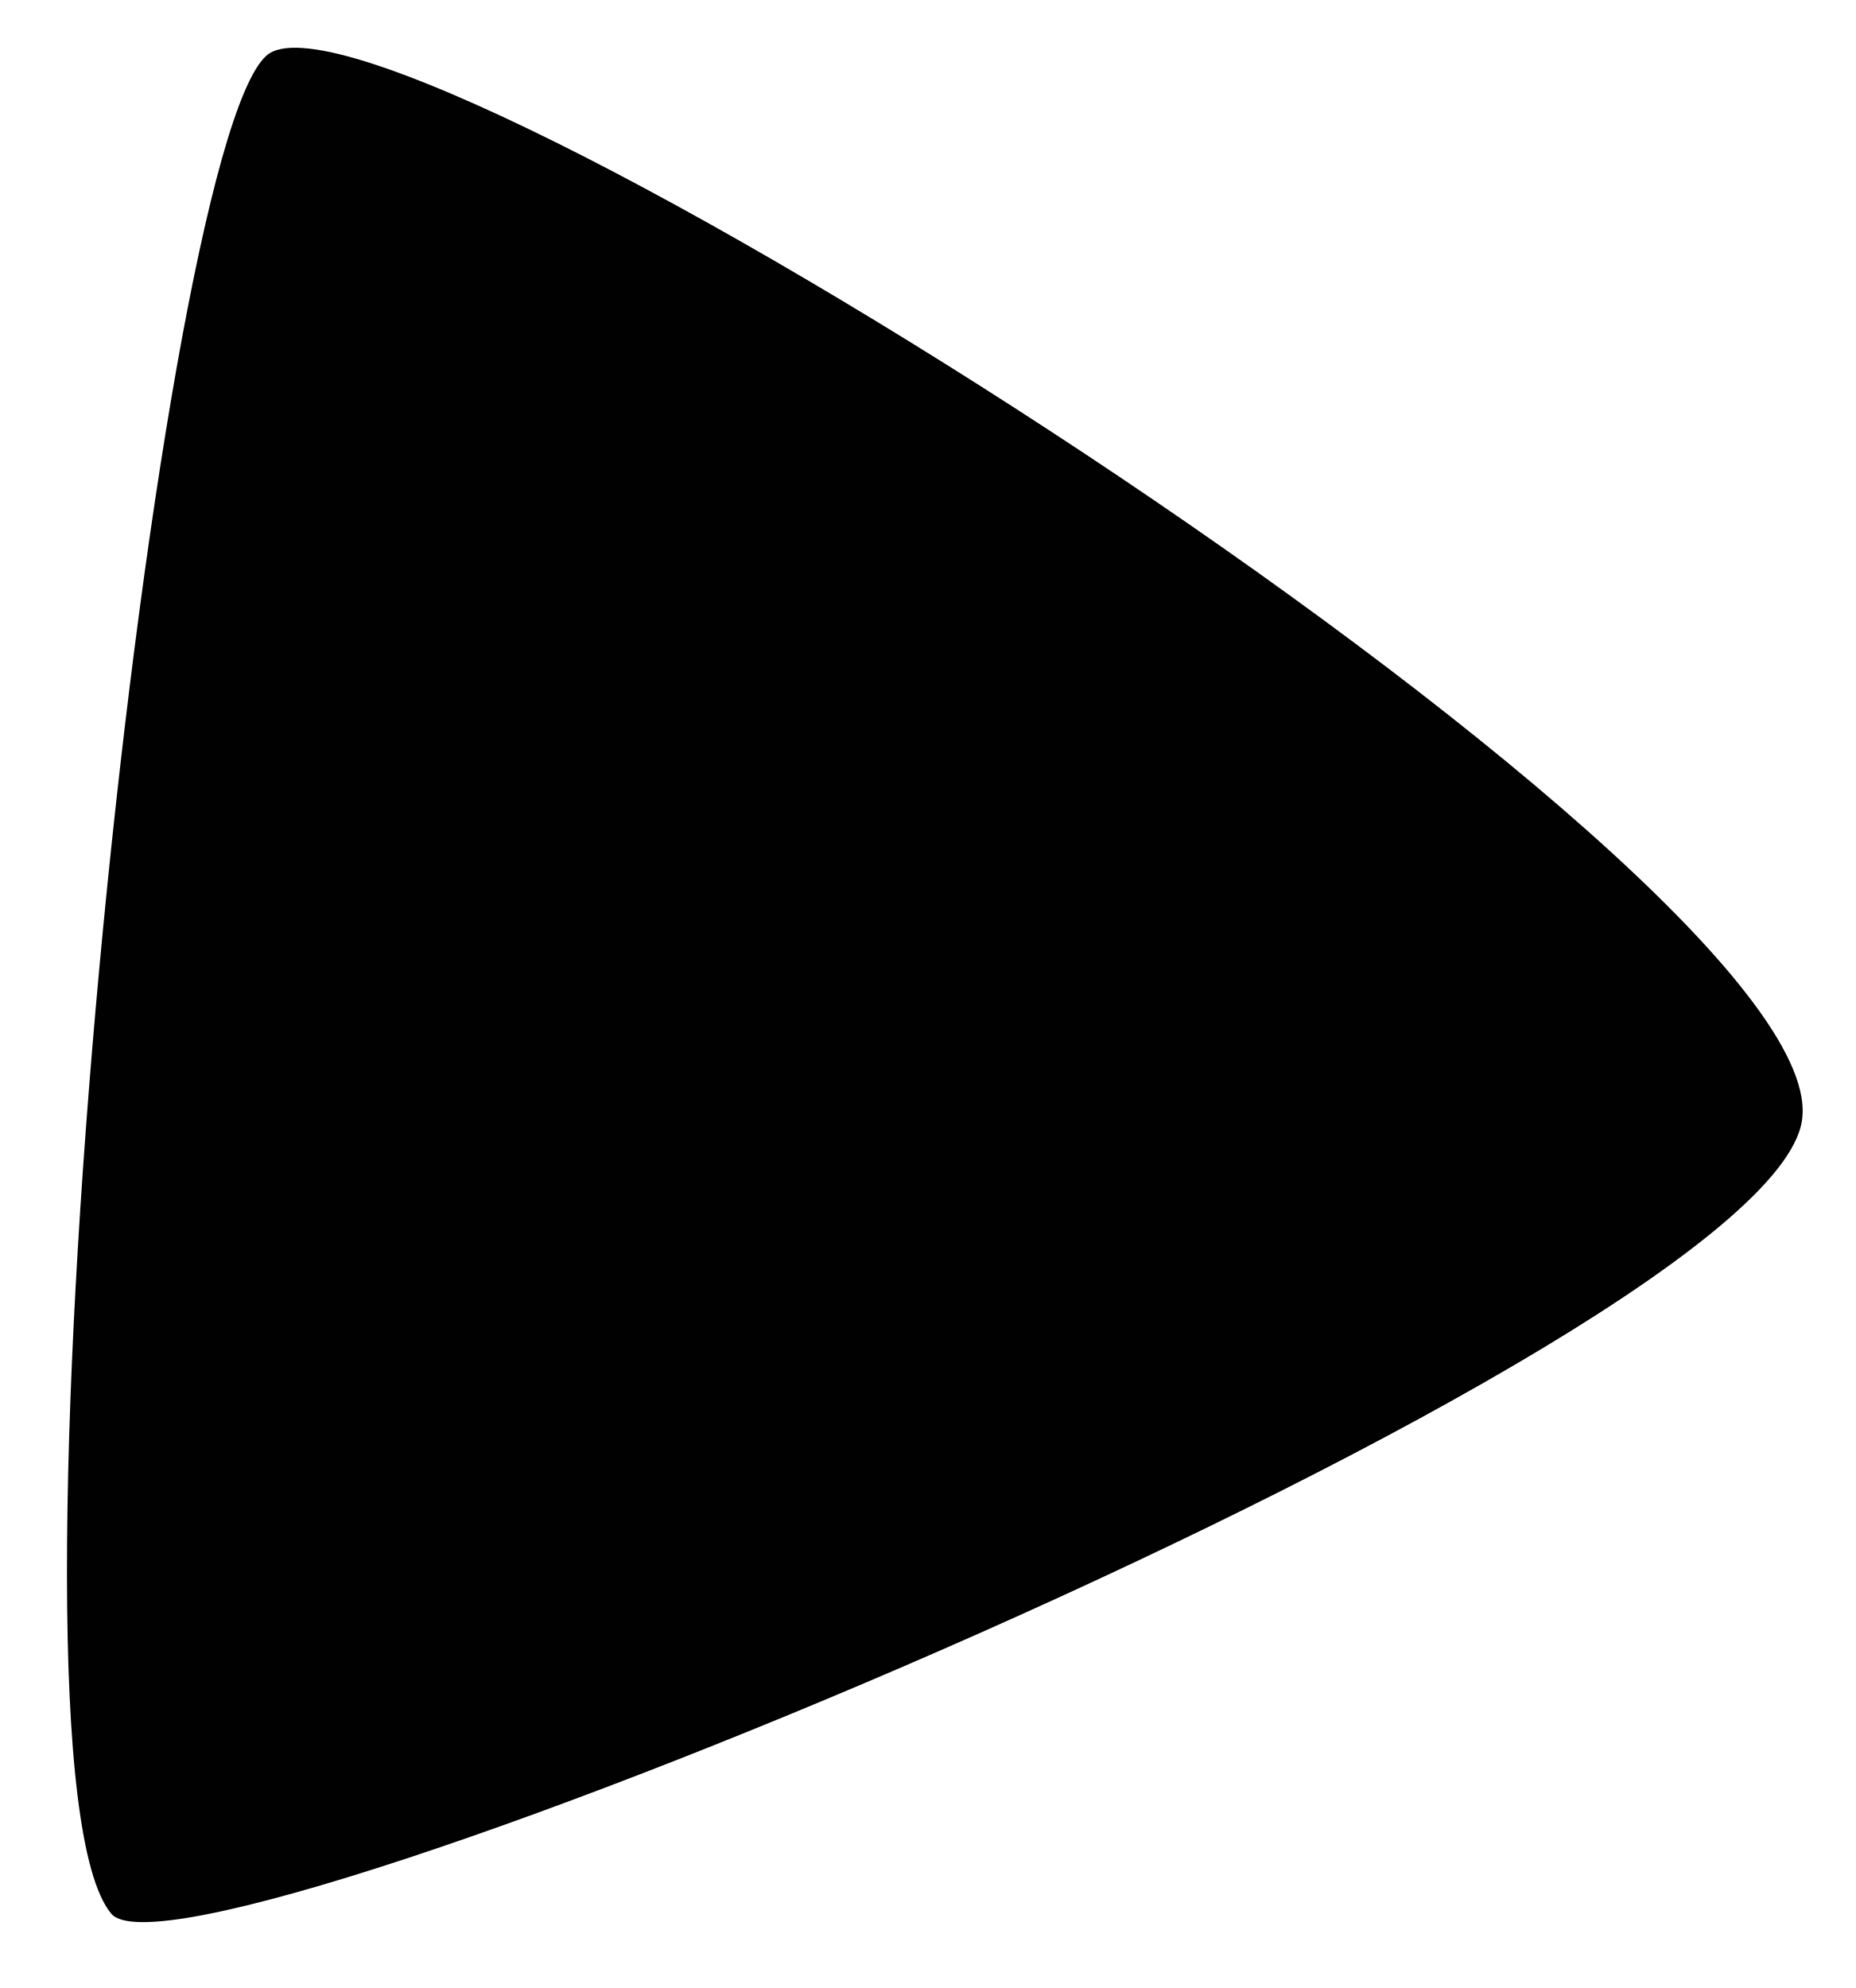
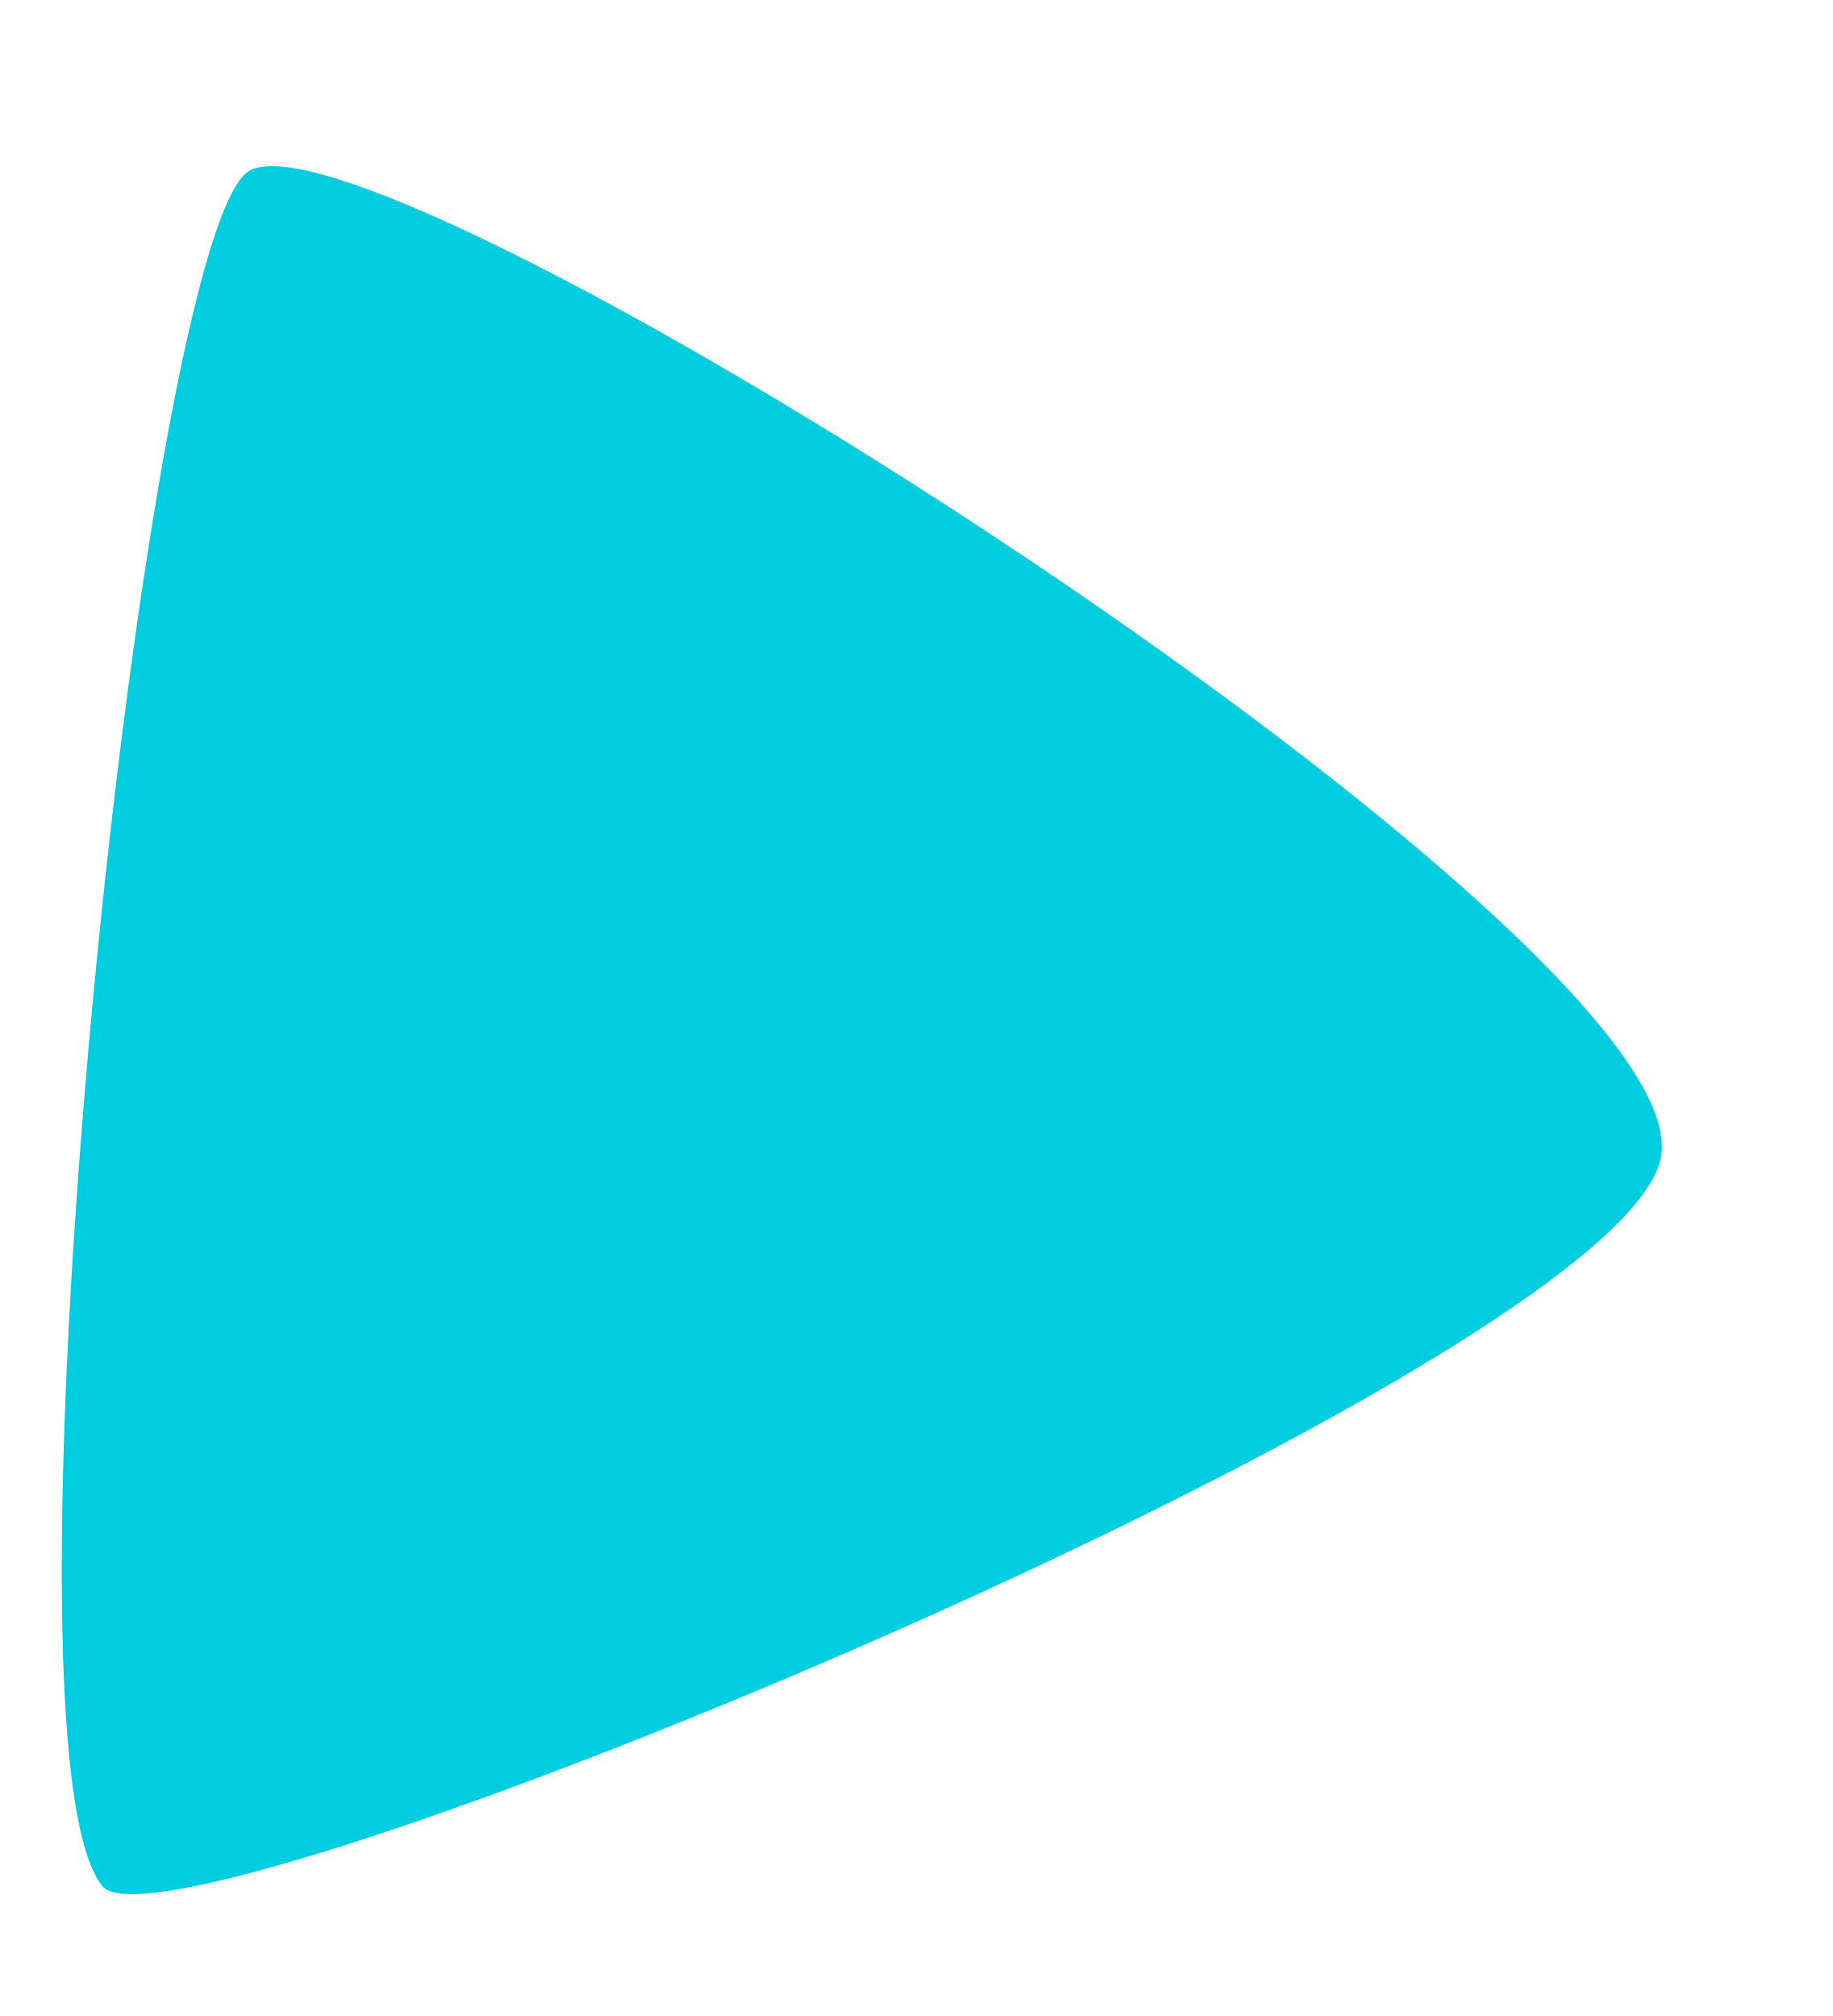
- <svg xmlns="http://www.w3.org/2000/svg" width="14px" height="15px" viewBox="0 0 14 15" version="1.1">
+ <svg xmlns="http://www.w3.org/2000/svg" width="10px" height="11px" viewBox="0 0 10 11" version="1.1">
  <g id="Page-1" stroke="none" stroke-width="1" fill="none" fill-rule="evenodd">
-     <g id="arrowhead-solid" transform="translate(7.5, 7) rotate(-90) translate(-7.5, -7) translate(0, 0)" fill="#010101" fill-rule="nonzero">
-       <path d="M6.08,13.1 C7.97,13.25 14.85,2.37 14.08,1.51 C13.31,0.65 1.18,-0.6 0.06,0.34 C-0.62,0.92 4.39,13 6.08,13.1 Z" id="Path" />
+     <g id="arrowhead-solid" fill="#00CDE0" fill-rule="nonzero">
+       <g transform="translate(4.833333, 5.333333) rotate(-90) translate(-4.833333, -5.333333) translate(-0.166667, 0.833333)" id="Path">
+         <path d="M4.053,8.733 C5.313,8.833 9.9,1.58 9.387,1.007 C8.873,0.433 0.787,-0.4 0.04,0.227 C-0.413,0.613 2.927,8.667 4.053,8.733 Z" />
+       </g>
    </g>
  </g>
</svg>
